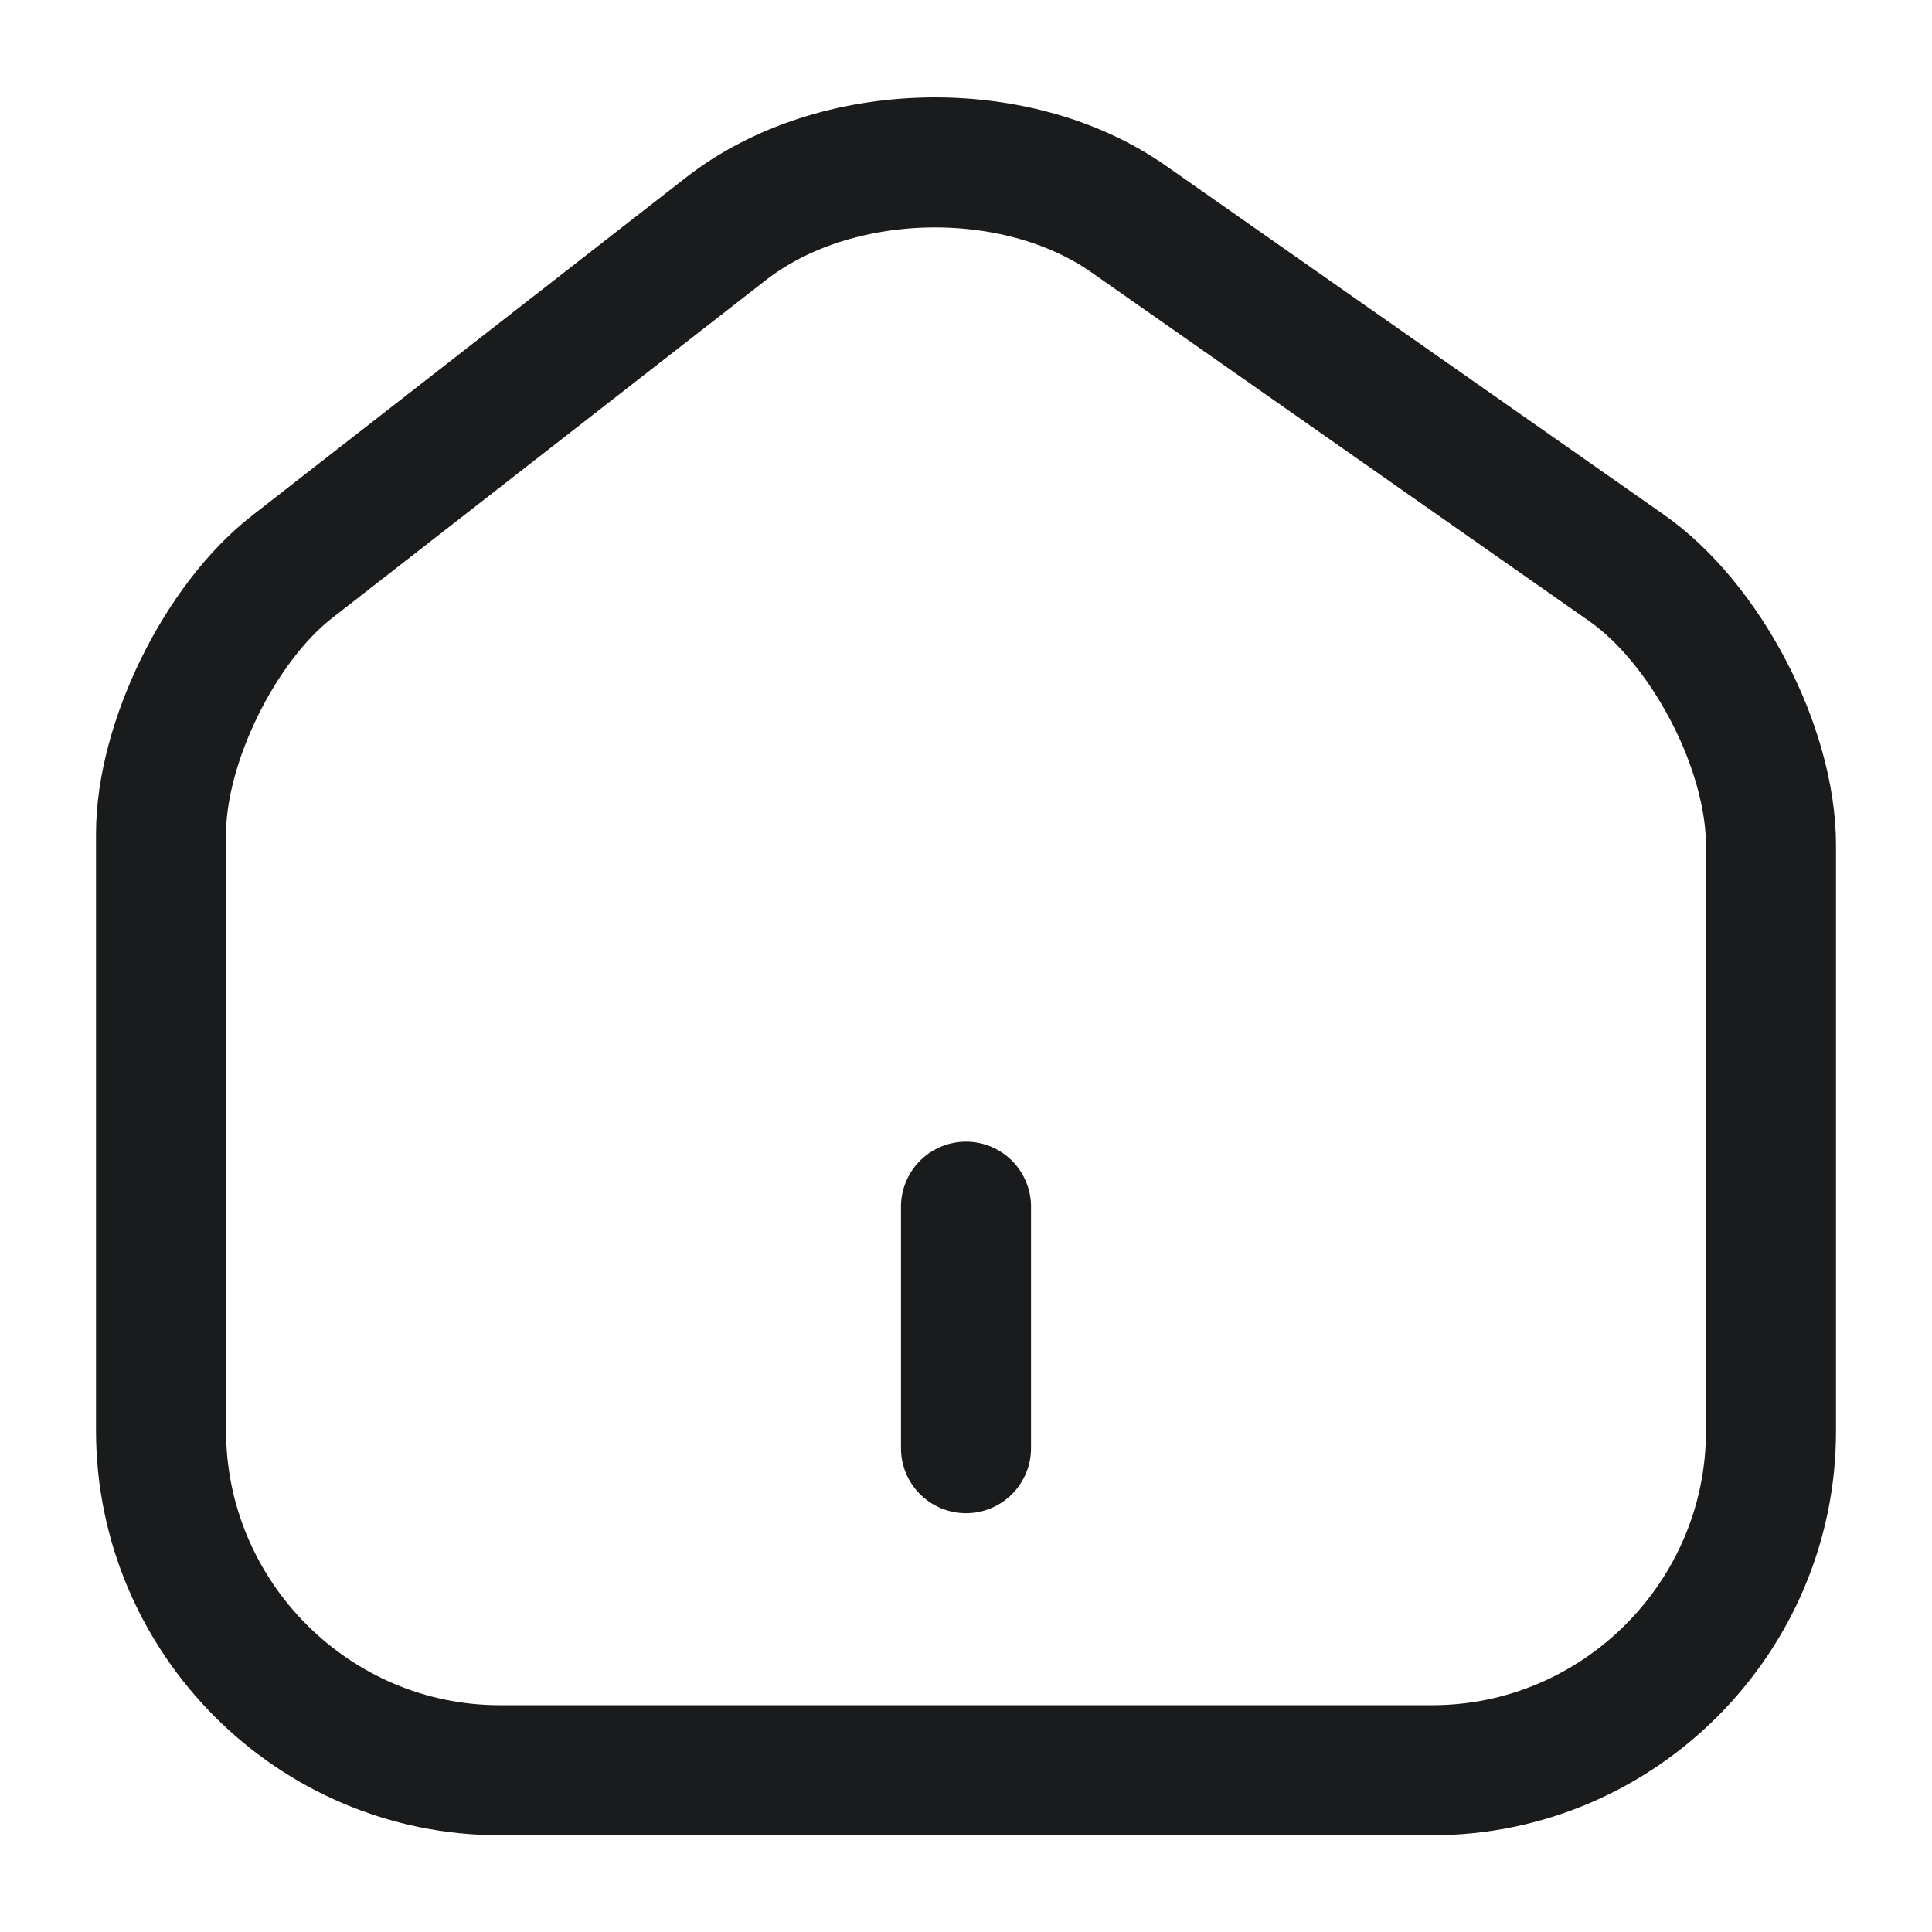
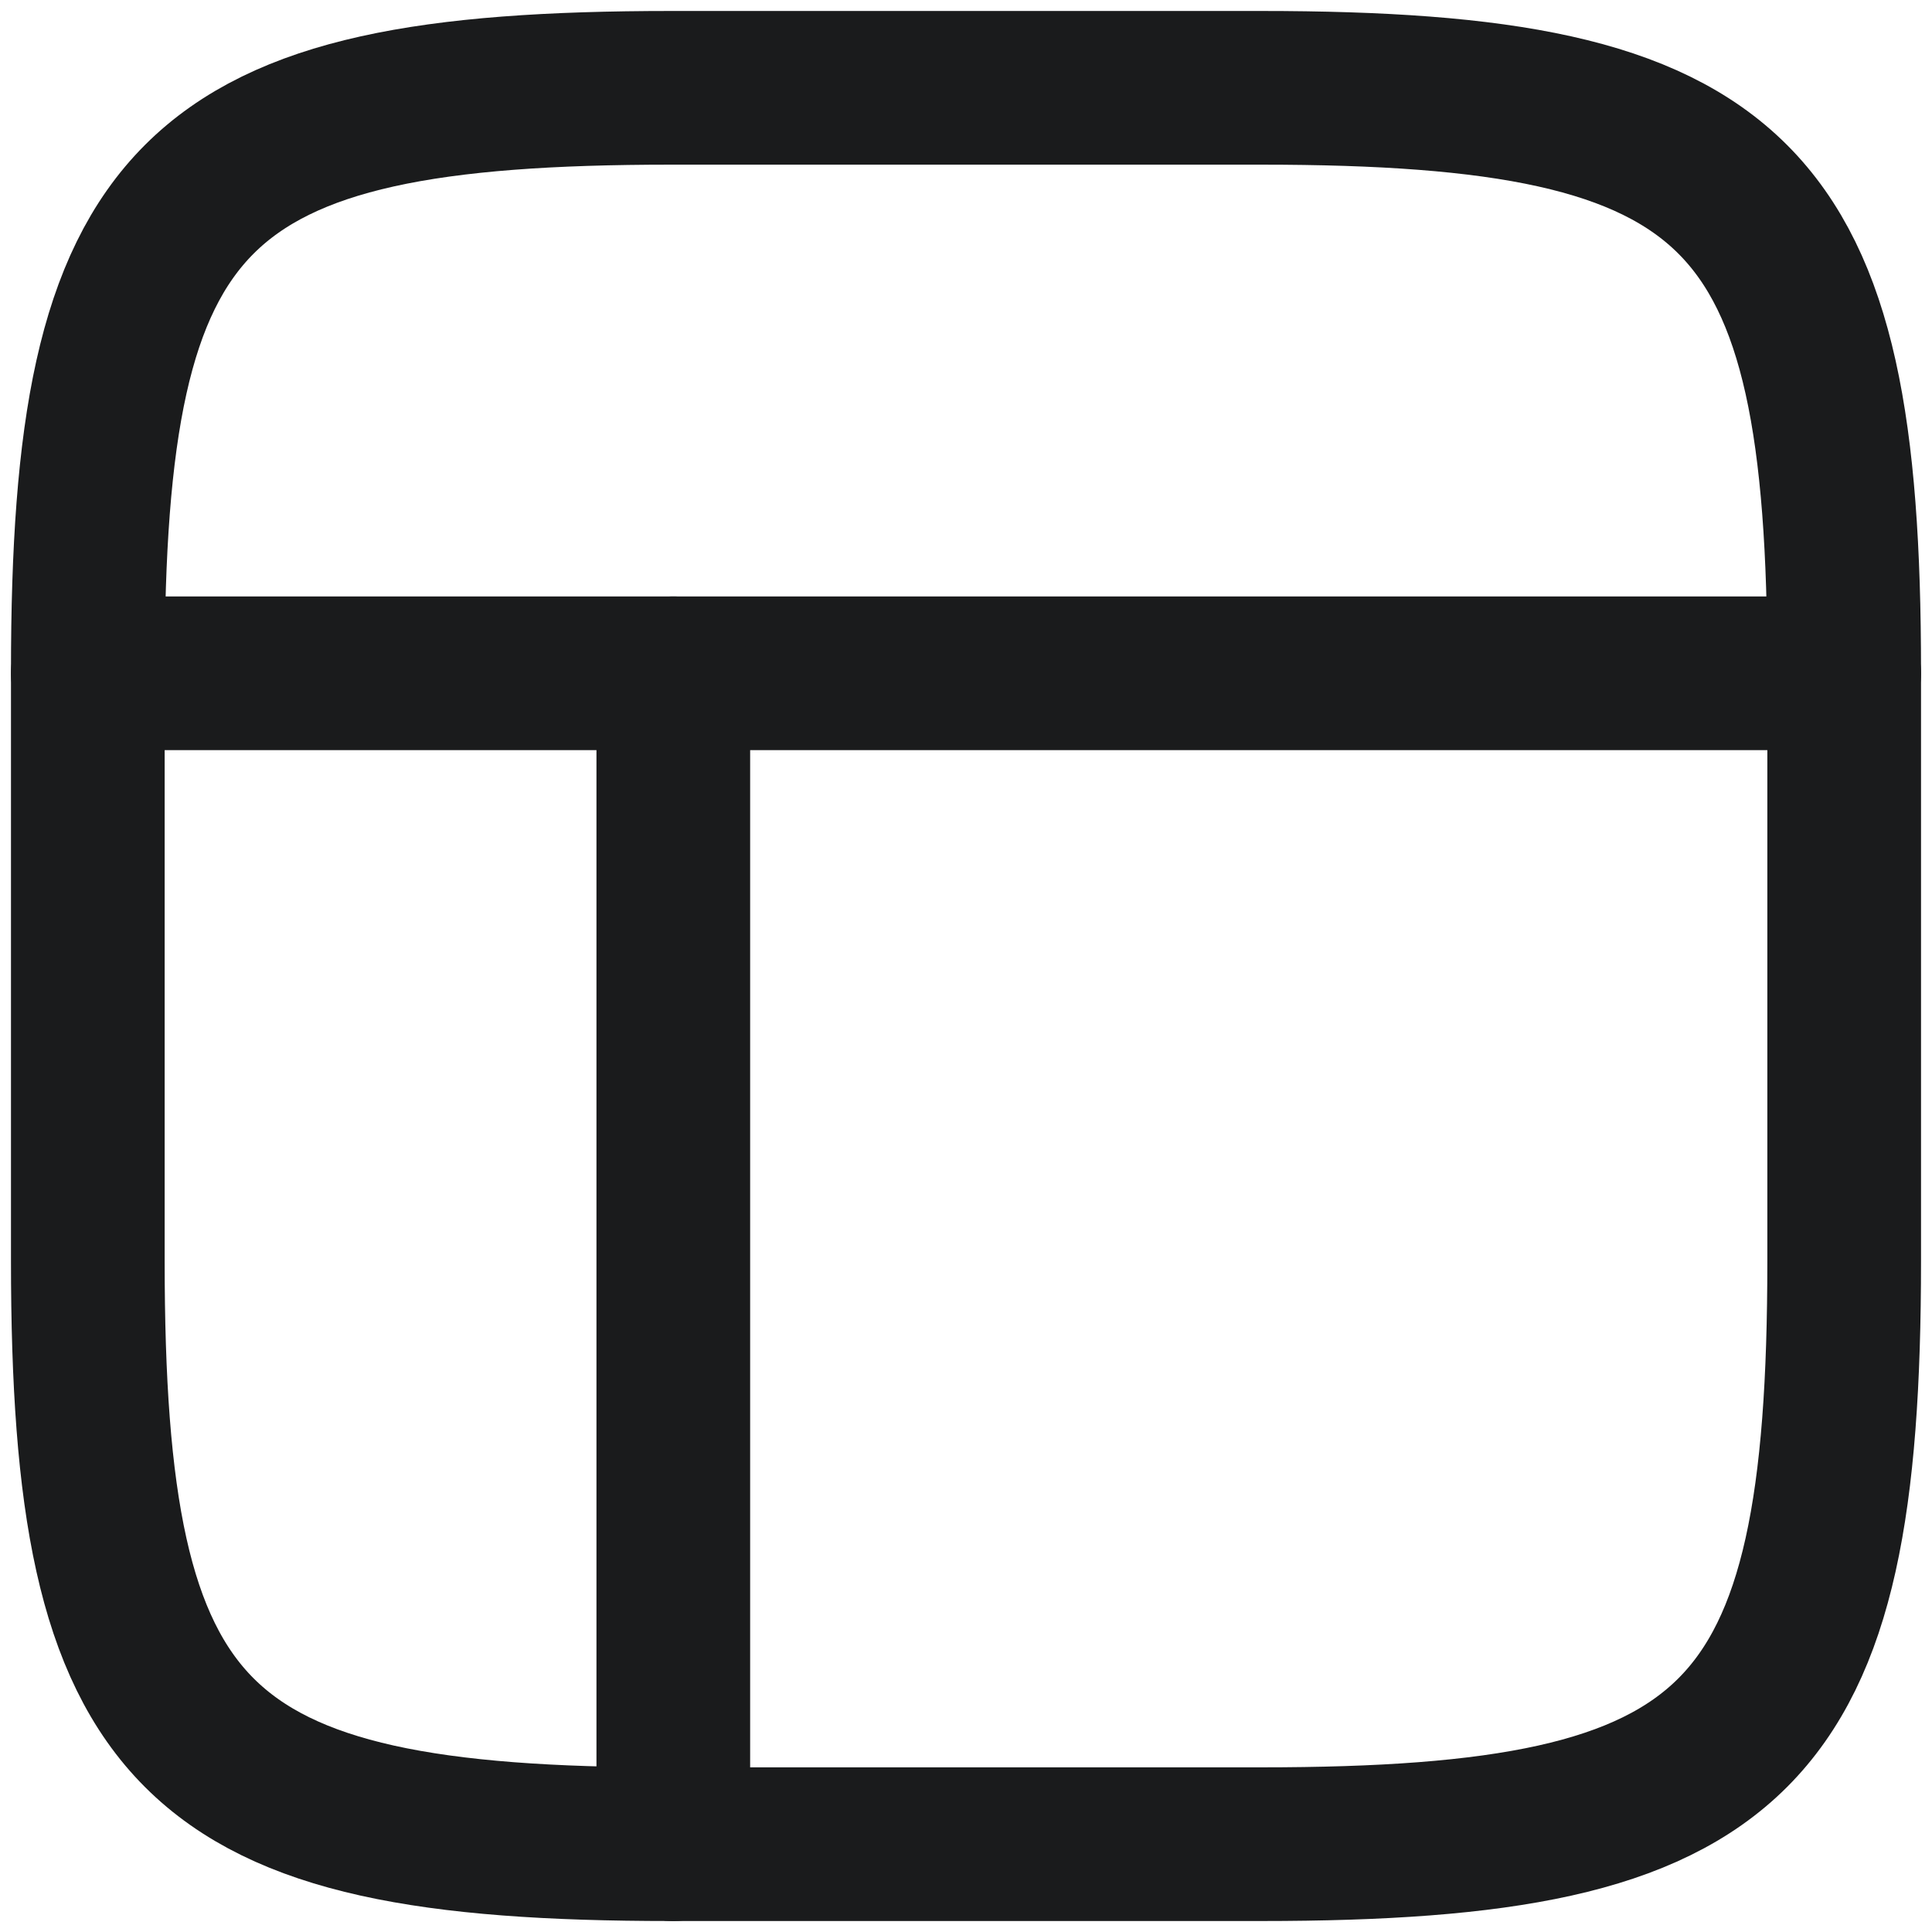
- <svg xmlns="http://www.w3.org/2000/svg" width="24" height="24" viewBox="0 0 26 26" fill="none">
-   <path className=" group-hover:fill-bg_black group-hover:stroke-bg_black" d="M9.772 3.077L3.932 7.627C2.957 8.385 2.167 9.999 2.167 11.223V19.251C2.167 21.764 4.214 23.823 6.727 23.823H19.273C21.786 23.823 23.833 21.764 23.833 19.262V11.375C23.833 10.064 22.956 8.385 21.883 7.638L15.188 2.947C13.672 1.885 11.234 1.939 9.772 3.077Z" stroke="#1A1B1C" stroke-width="1.75" stroke-linecap="round" stroke-linejoin="round" />
-   <path className=" group-hover:fill-bg_black group-hover:stroke-white" d="M13 19.489V16.239" stroke="#1A1B1C" stroke-width="1.75" stroke-linecap="round" stroke-linejoin="round" />
+ <svg xmlns="http://www.w3.org/2000/svg" width="26" height="26" viewBox="0 0 22 22" fill="none">
+   <path d="M21 7.667H1" stroke="#1A1B1C" stroke-width="1.75" stroke-linecap="round" stroke-linejoin="round" />
+   <path d="M7.667 21V7.667" stroke="#1A1B1C" stroke-width="1.75" stroke-linecap="round" stroke-linejoin="round" />
+   <path d="M1 7.64C1 2.172 2.172 1 7.64 1H14.36C19.828 1 21 2.172 21 7.64V14.36C21 19.828 19.828 21 14.36 21H7.64C2.172 21 1 19.828 1 14.36V7.64Z" stroke="#1A1B1C" stroke-width="1.75" />
</svg>
